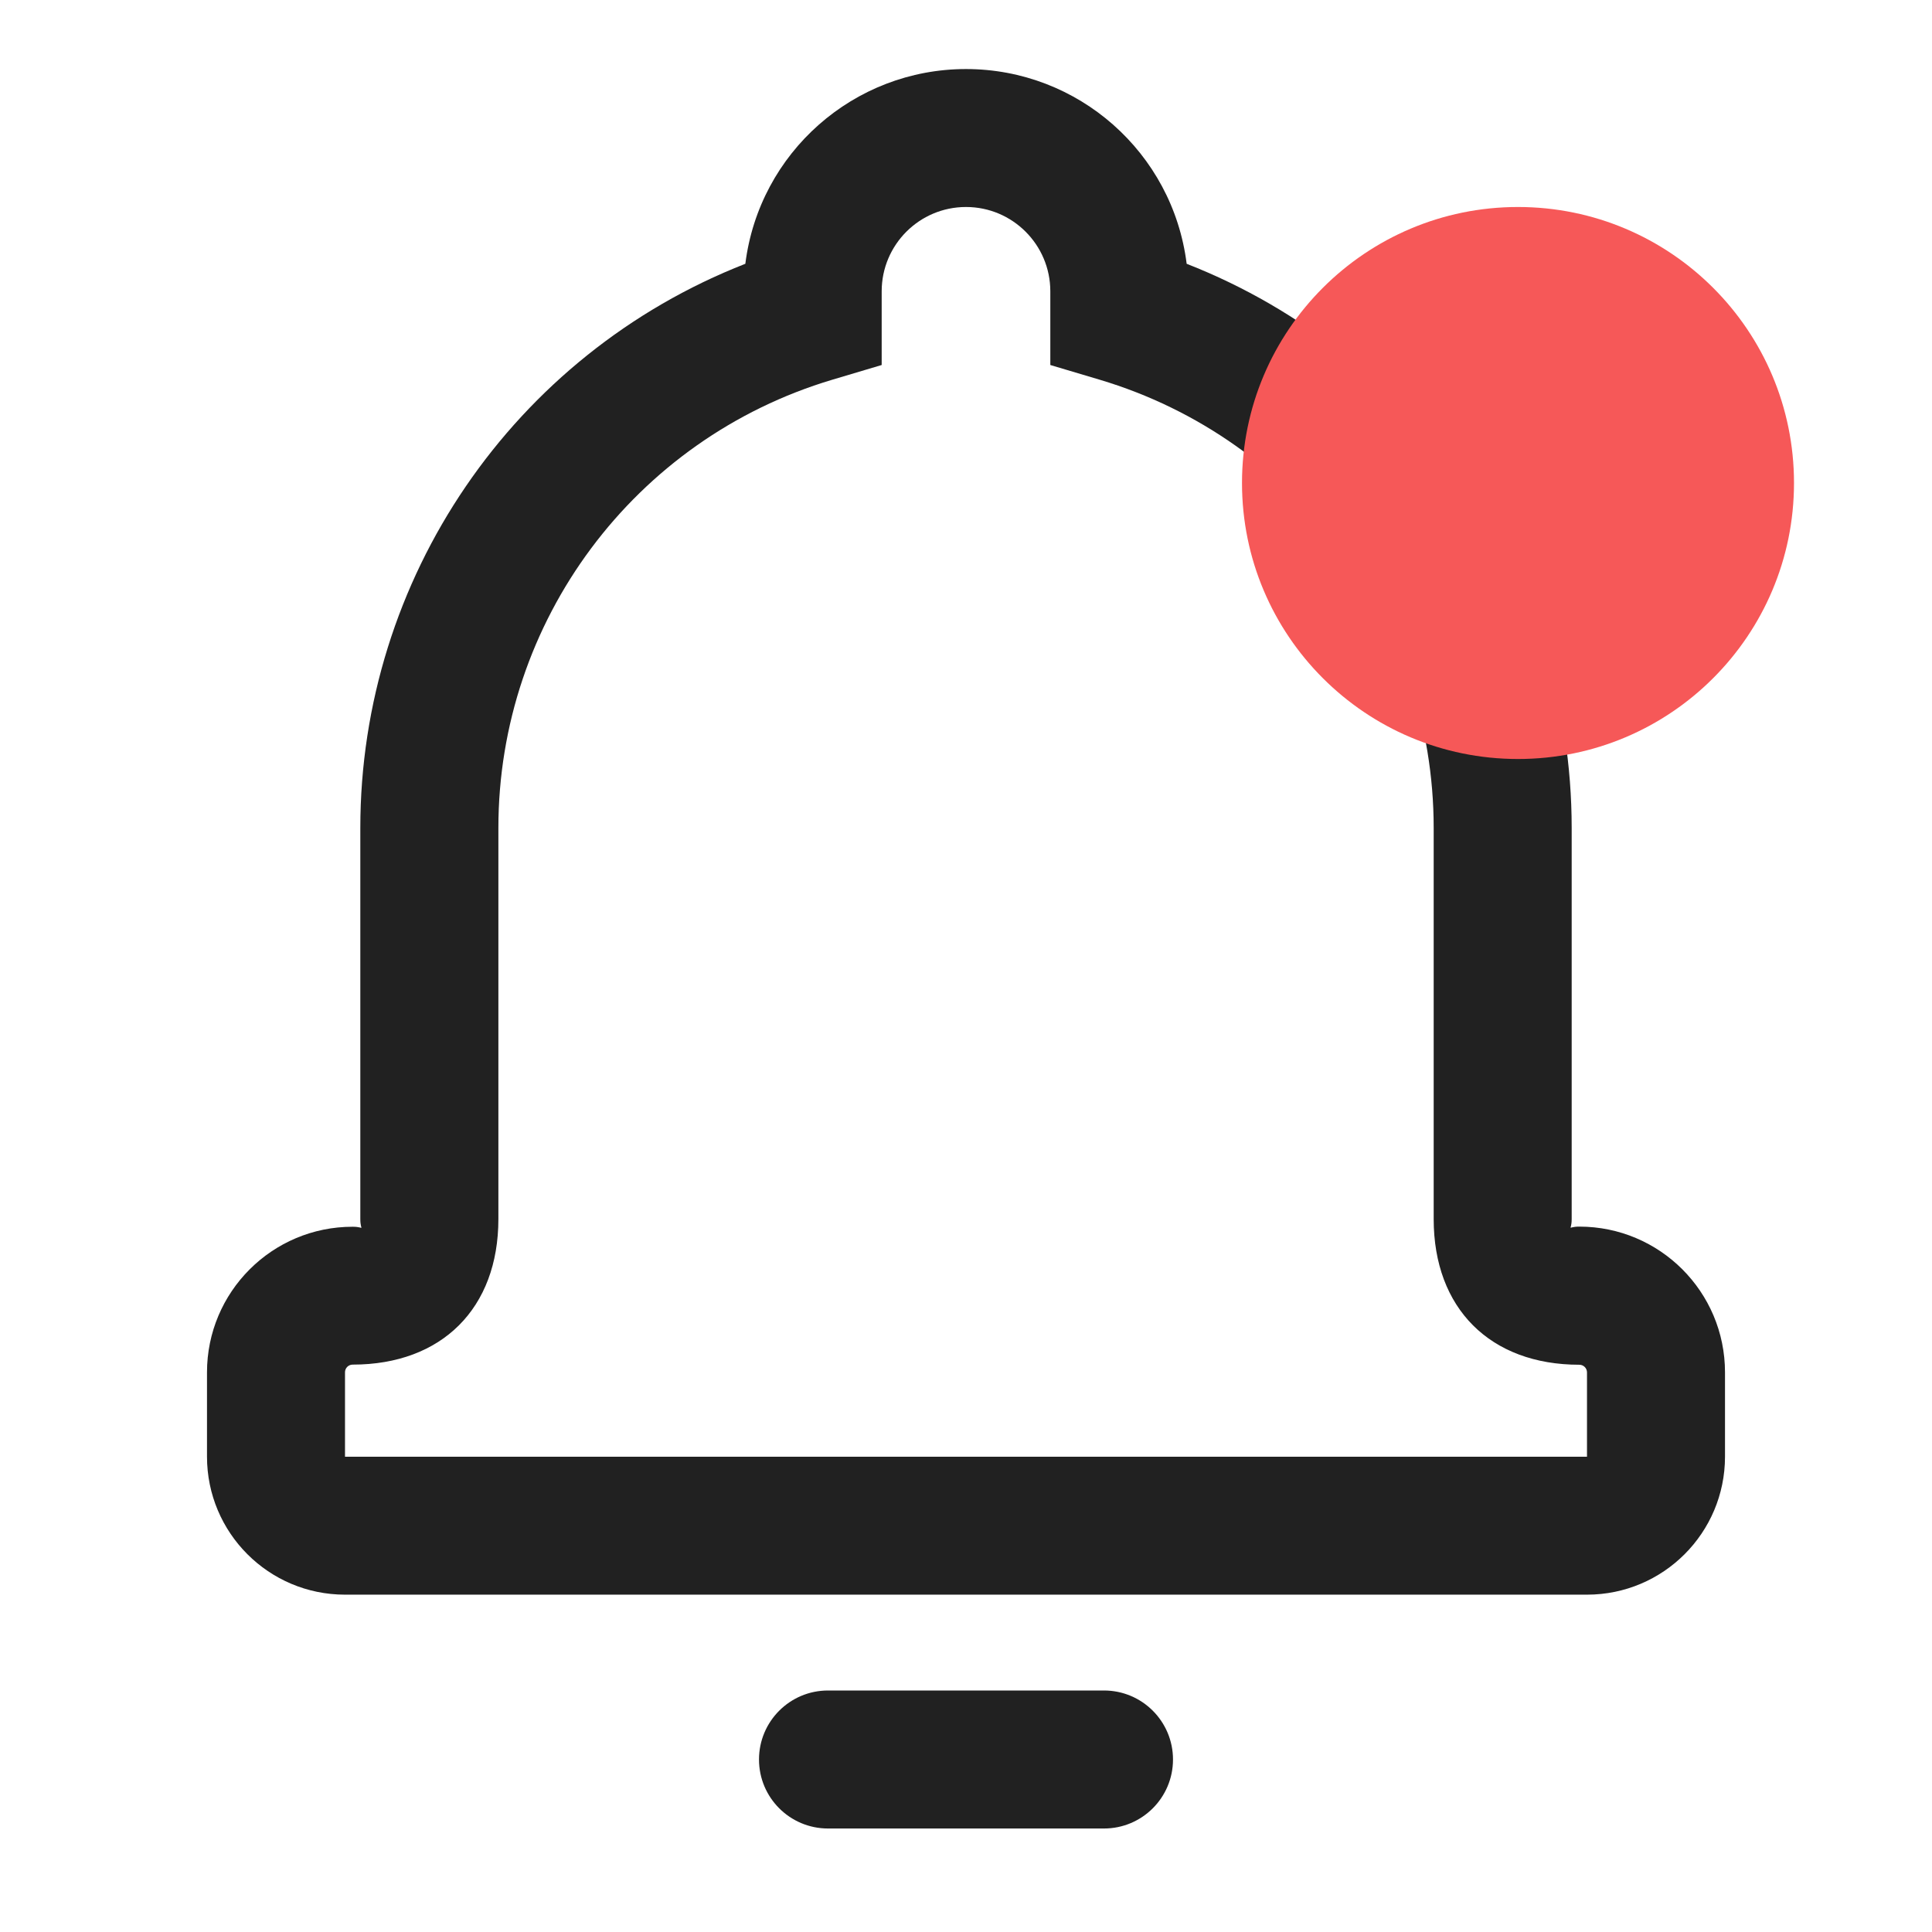
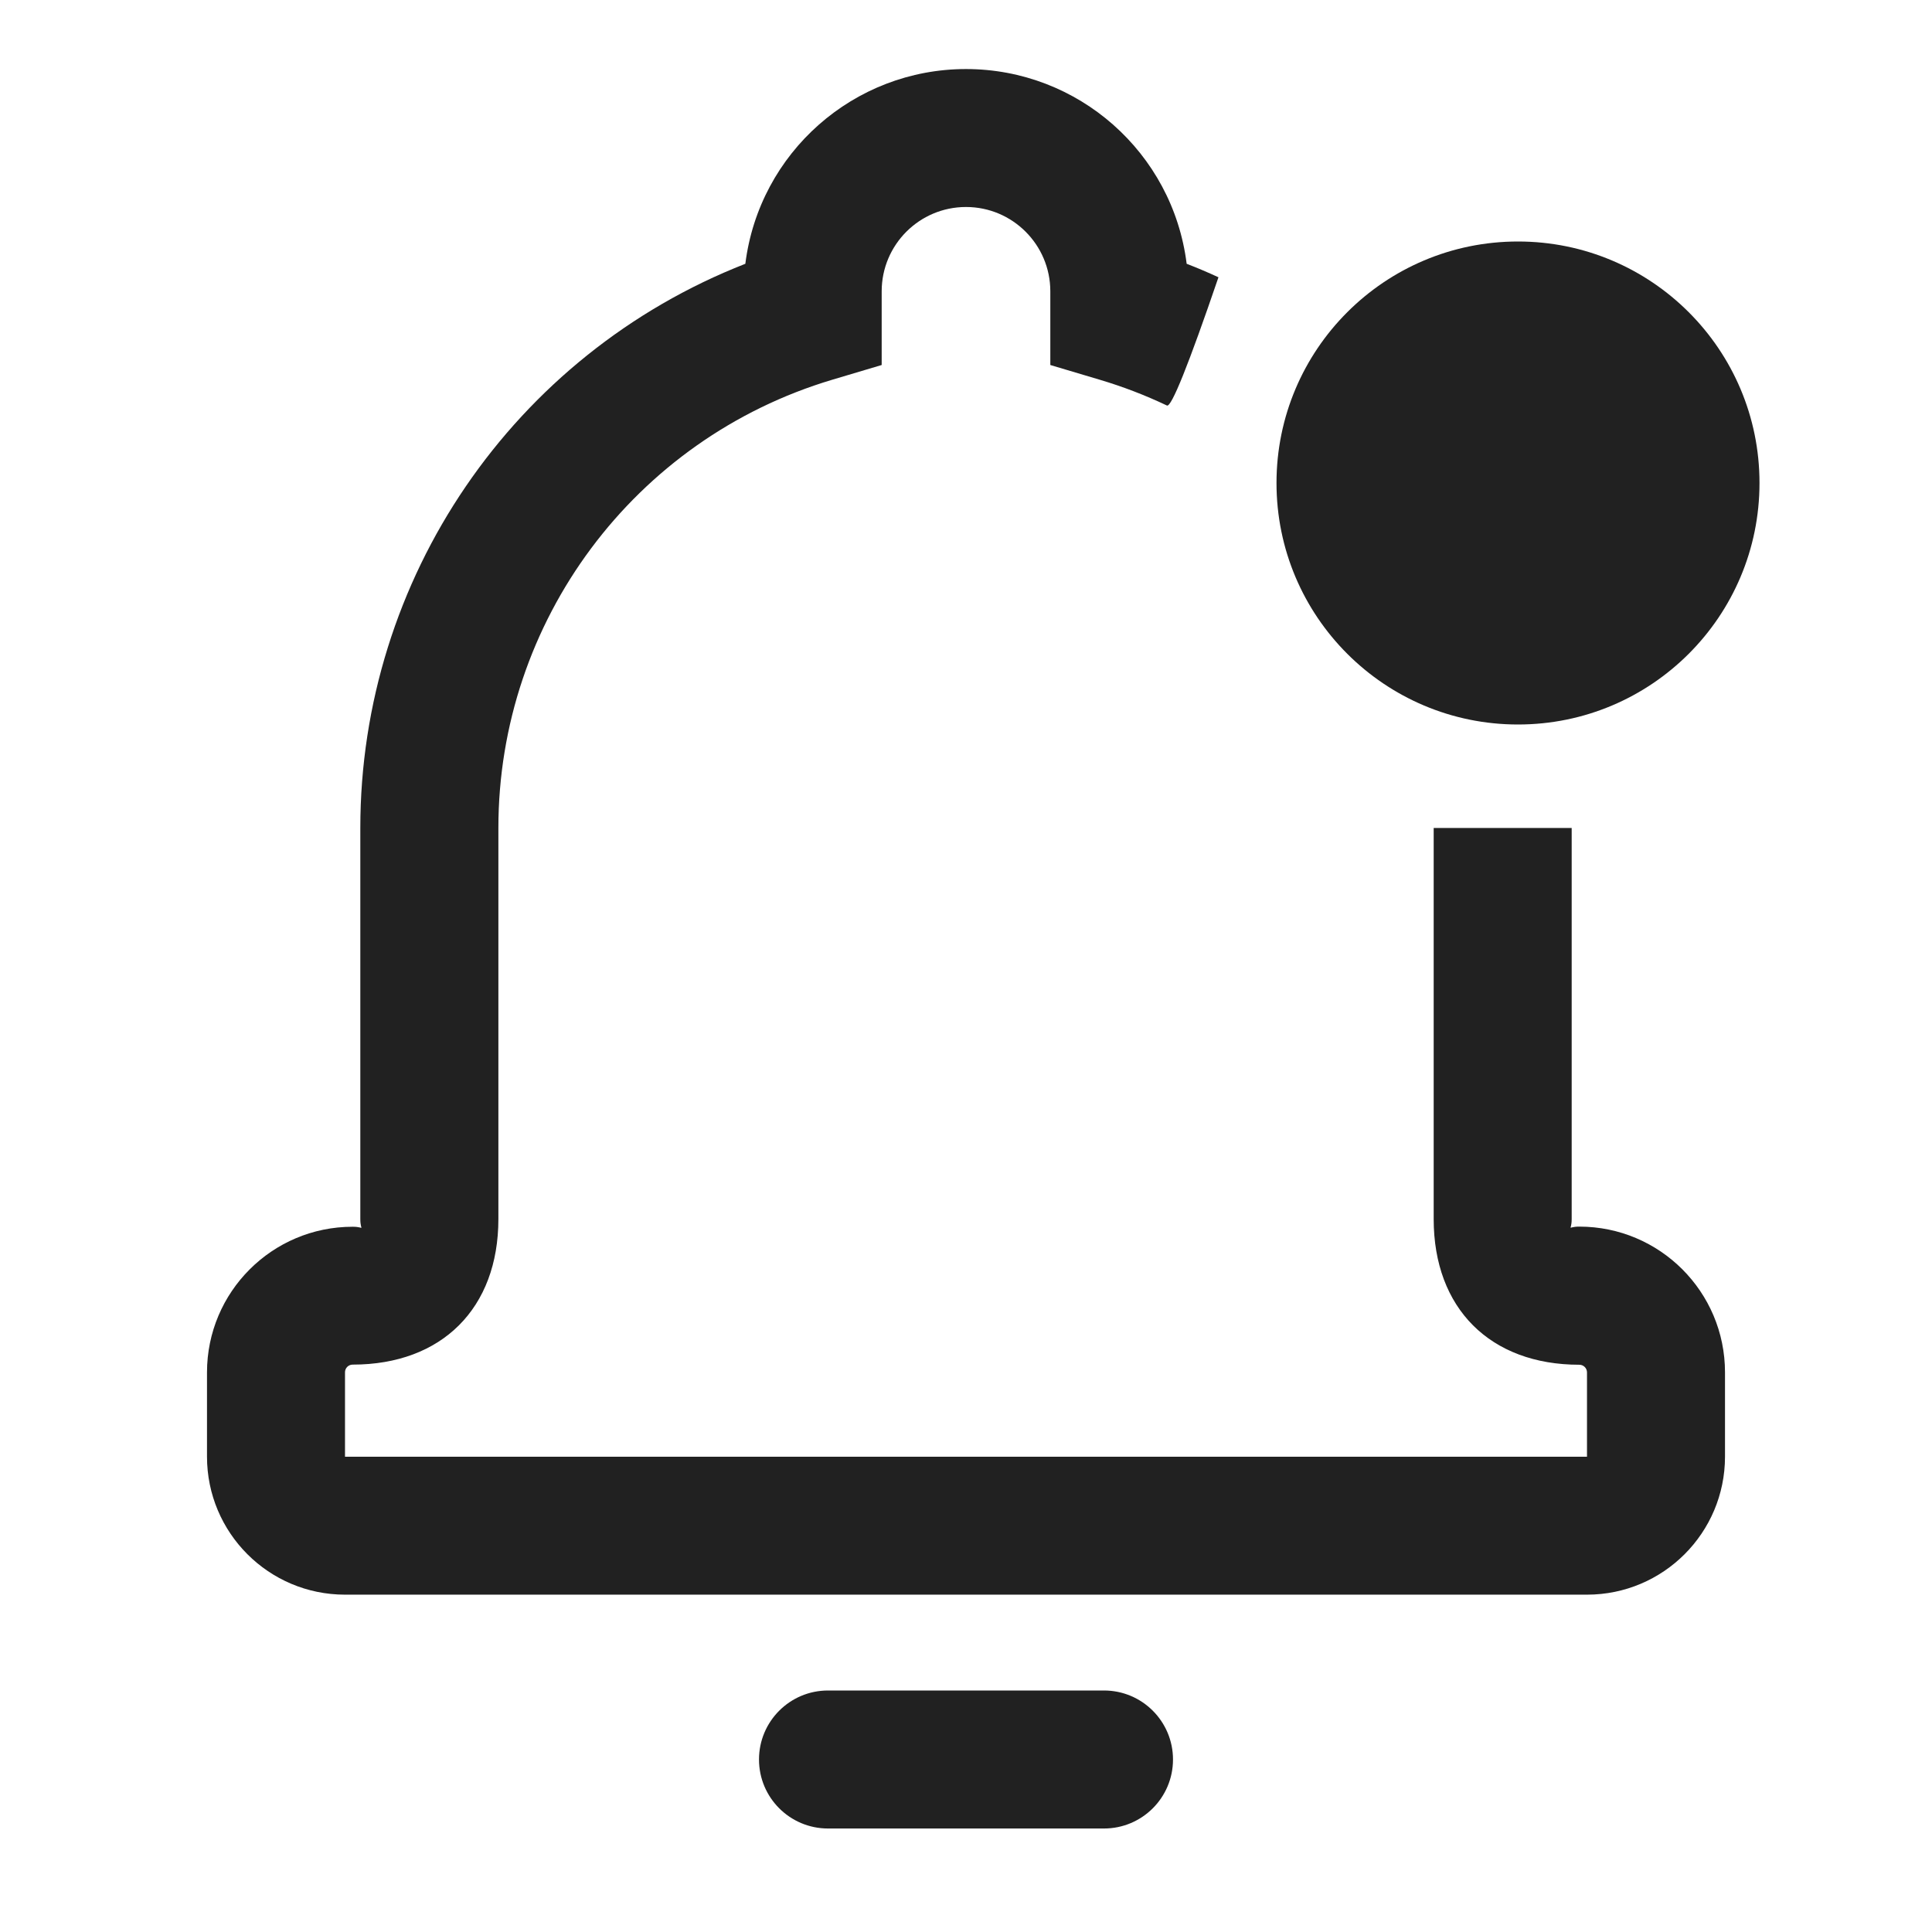
<svg xmlns="http://www.w3.org/2000/svg" width="28" height="28">
-   <g fill="none">
-     <path fill="#212121" d="M12.778 5.29l-.715.213A6.78 6.78 0 007.223 12v5.667c0 1.293-.819 2.11-2.112 2.11A.111.111 0 005 19.89v1.222h18V19.89a.111.111 0 00-.111-.111c-1.293 0-2.111-.818-2.111-2.111V12a6.78 6.78 0 00-4.841-6.497l-.715-.213V4.222a1.222 1.222 0 10-2.444 0V5.29zm-1.976-1.467a3.223 3.223 0 016.396 0A8.782 8.782 0 0122.778 12v5.667c0 .188-.078.11.11.11 1.167 0 2.112.946 2.112 2.112v1.222a2 2 0 01-2 2H5a2 2 0 01-2-2V19.89a2.11 2.11 0 012.111-2.111c.189 0 .111.077.111-.111V12a8.782 8.782 0 015.58-8.177zM12 24.5h4a1 1 0 010 2h-4a1 1 0 010-2z" />
-     <circle cx="22" cy="7" r="4" fill="#F65858" />
+   <g fill="#212121" fill-rule="nonzero">
+     <path d="M17.659 4.018c-.434 1.27-.683 1.89-.747 1.859a6.757 6.757 0 00-.975-.374l-.715-.213V4.222a1.222 1.222 0 10-2.444 0V5.29l-.715.213A6.78 6.78 0 007.223 12v5.667c0 1.293-.819 2.11-2.112 2.11A.111.111 0 005 19.89v1.222h18V19.89a.111.111 0 00-.111-.111c-1.293 0-2.111-.818-2.111-2.111V12h2v5.667c0 .188-.078.11.11.11 1.167 0 2.112.946 2.112 2.112v1.222a2 2 0 01-2 2H5a2 2 0 01-2-2V19.89c0-1.166.945-2.111 2.111-2.111.189 0 .111.077.111-.111V12a8.782 8.782 0 015.58-8.177 3.223 3.223 0 016.396 0c.156.06.31.126.46.195zM12 24.5h4a1 1 0 010 2h-4a1 1 0 010-2z" />
+     <circle cx="22" cy="7" r="3.5" />
  </g>
</svg>
